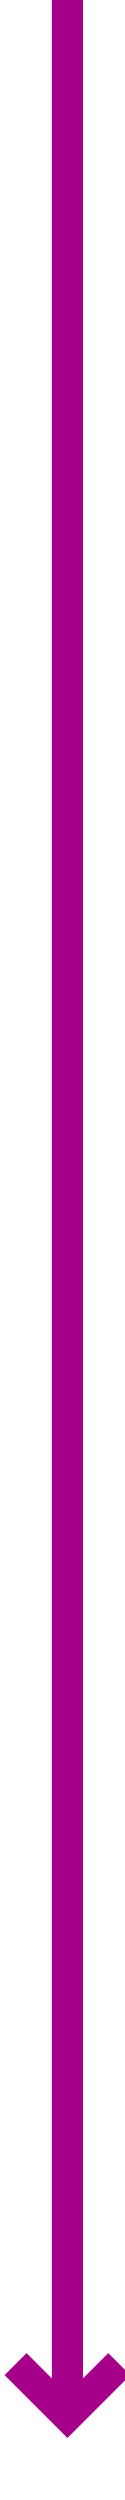
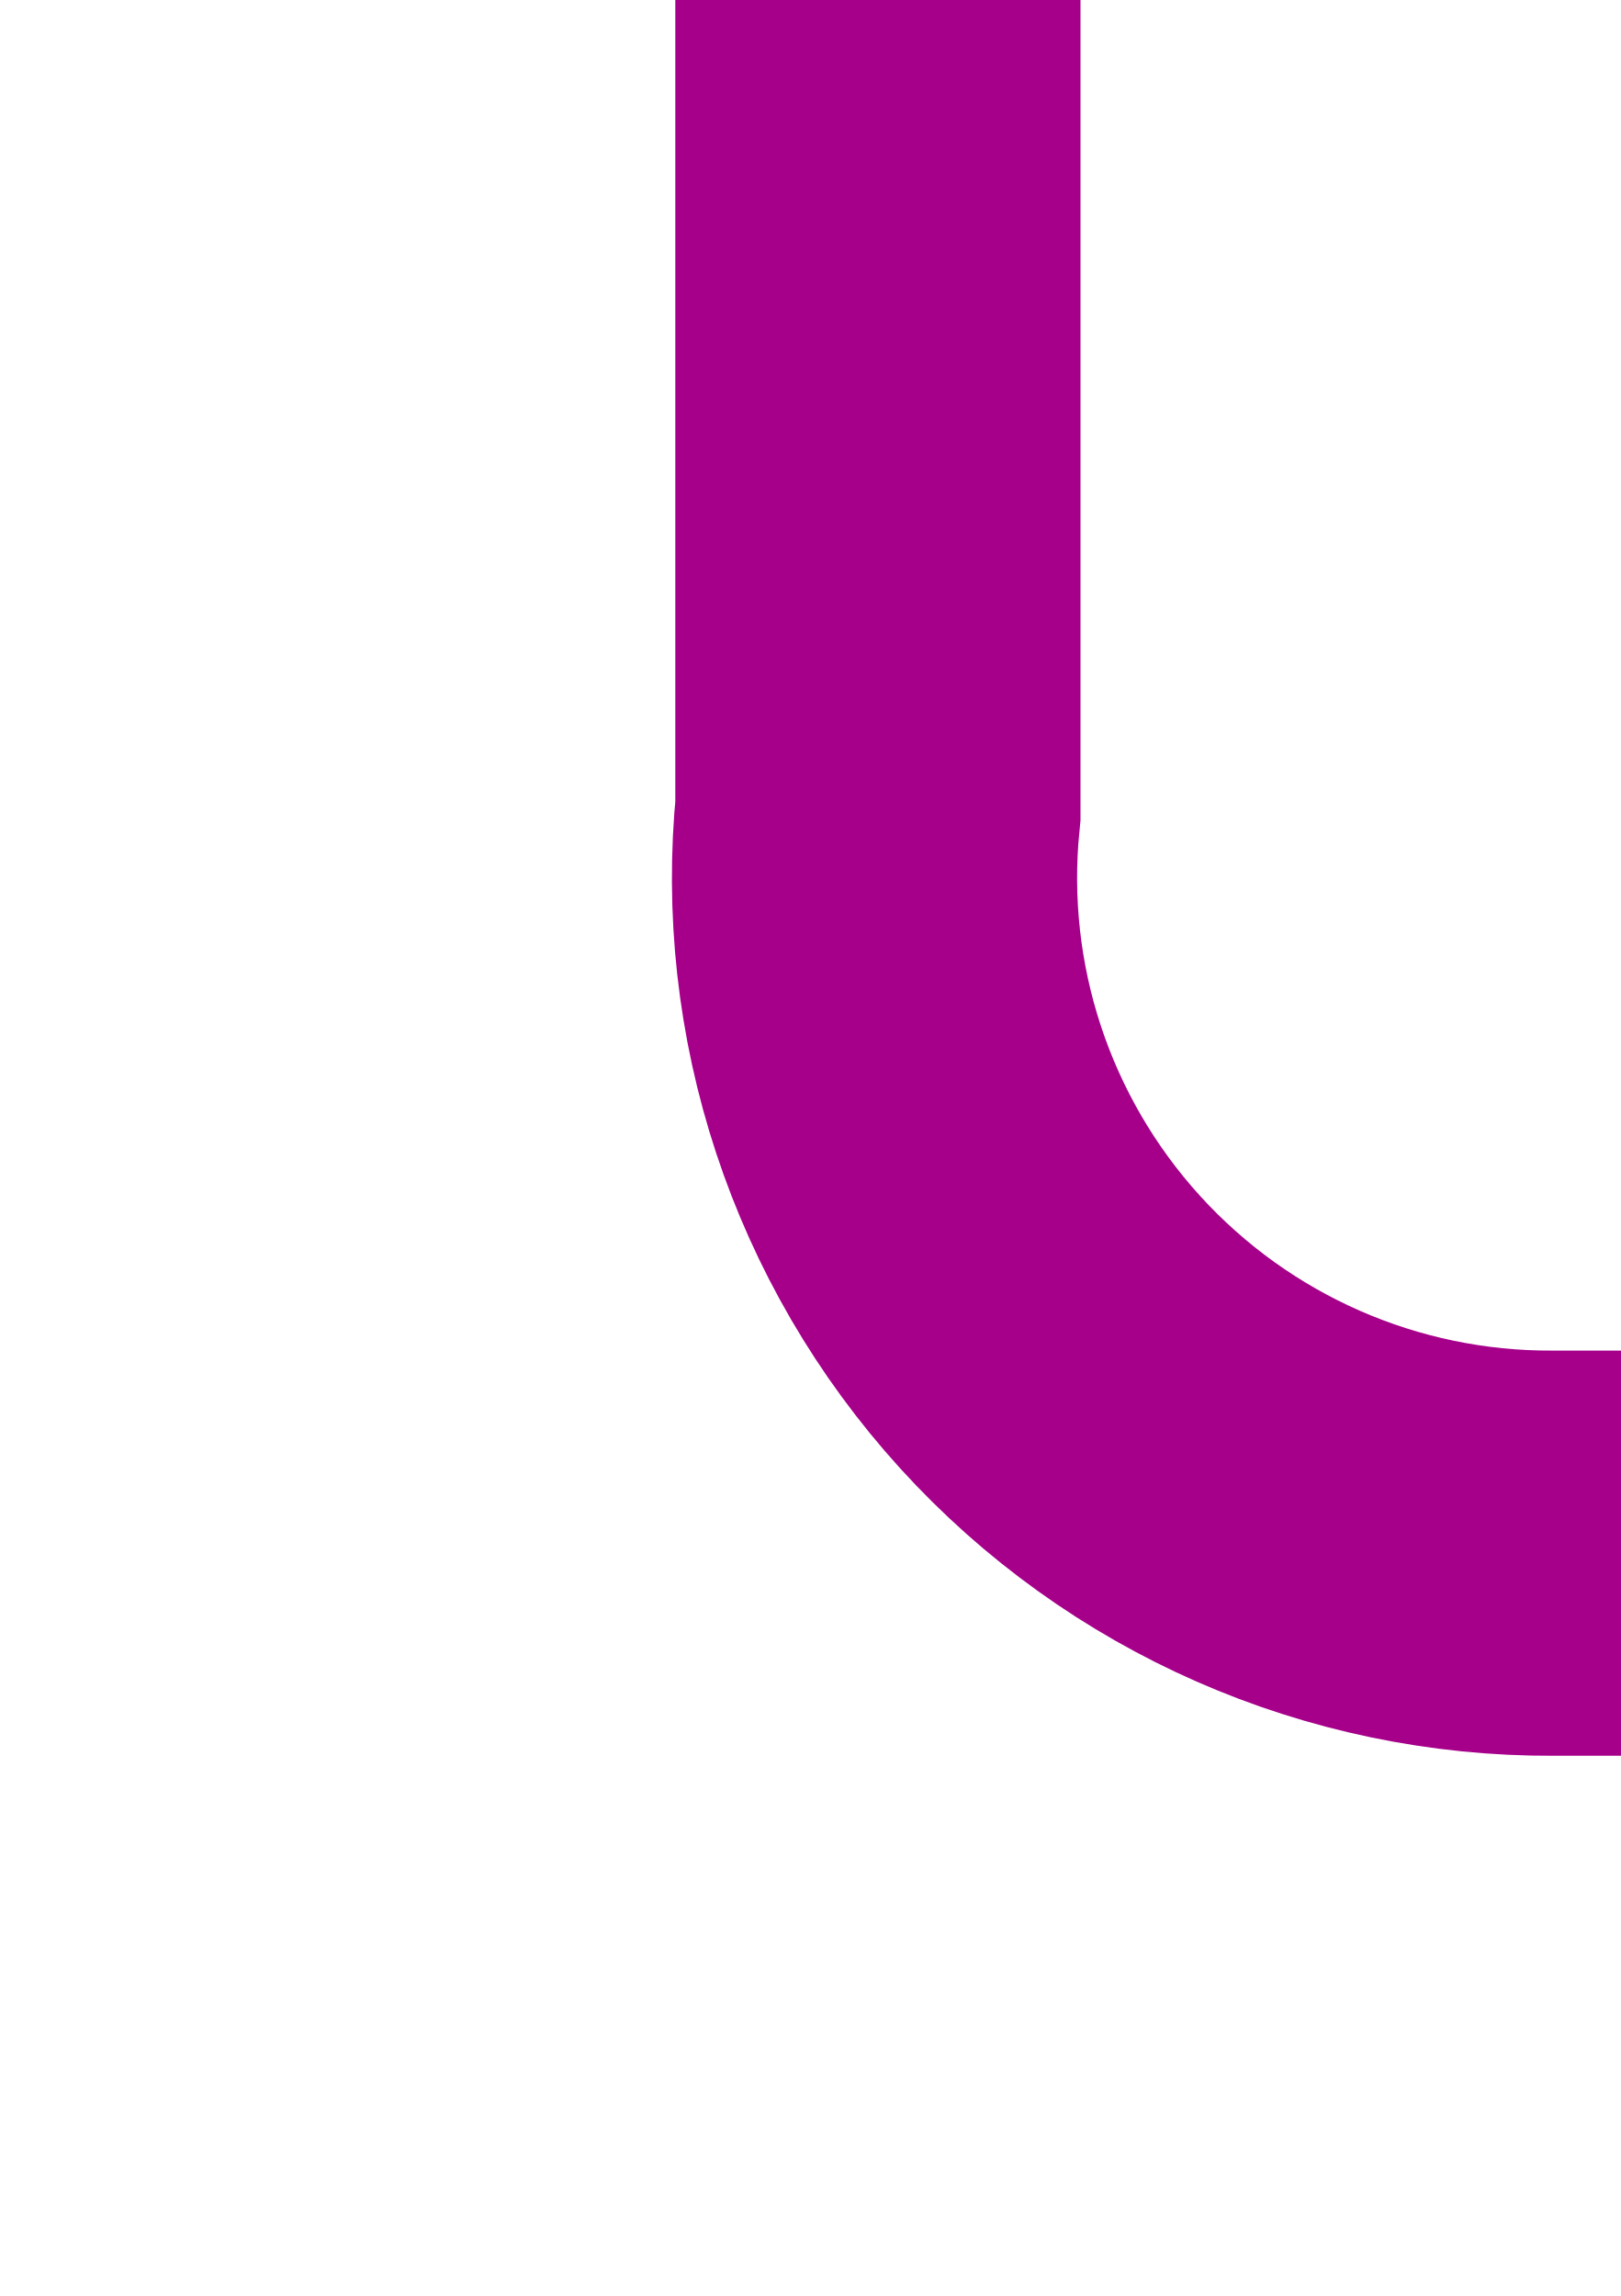
- <svg xmlns="http://www.w3.org/2000/svg" version="1.1" width="12px" height="241px" preserveAspectRatio="xMidYMin meet" viewBox="2309 2295  10 241">
-   <path d="M 2314.5 2295  L 2314.5 2527  " stroke-width="3" stroke="#a6008b" fill="none" />
-   <path d="M 2318.439 2521.839  L 2314.5 2525.779  L 2310.561 2521.839  L 2308.439 2523.961  L 2313.439 2528.961  L 2314.5 2530.021  L 2315.561 2528.961  L 2320.561 2523.961  L 2318.439 2521.839  Z " fill-rule="nonzero" fill="#a6008b" stroke="none" />
+ <svg xmlns="http://www.w3.org/2000/svg" version="1.1" width="12px" height="17px" preserveAspectRatio="xMidYMin meet" viewBox="2855 1068  10 17">
+   <path d="M 2860.5 1068  L 2860.5 1074  A 5 5 0 0 0 2865.5 1079.5 L 3224 1079.5  " stroke-width="3" stroke="#a6008b" fill="none" />
+   <path d="M 3218.839 1075.561  L 3222.779 1079.5  L 3218.839 1083.439  L 3220.961 1085.561  L 3225.961 1080.561  L 3227.021 1079.5  L 3225.961 1078.439  L 3220.961 1073.439  L 3218.839 1075.561  Z " fill-rule="nonzero" fill="#a6008b" stroke="none" />
</svg>
